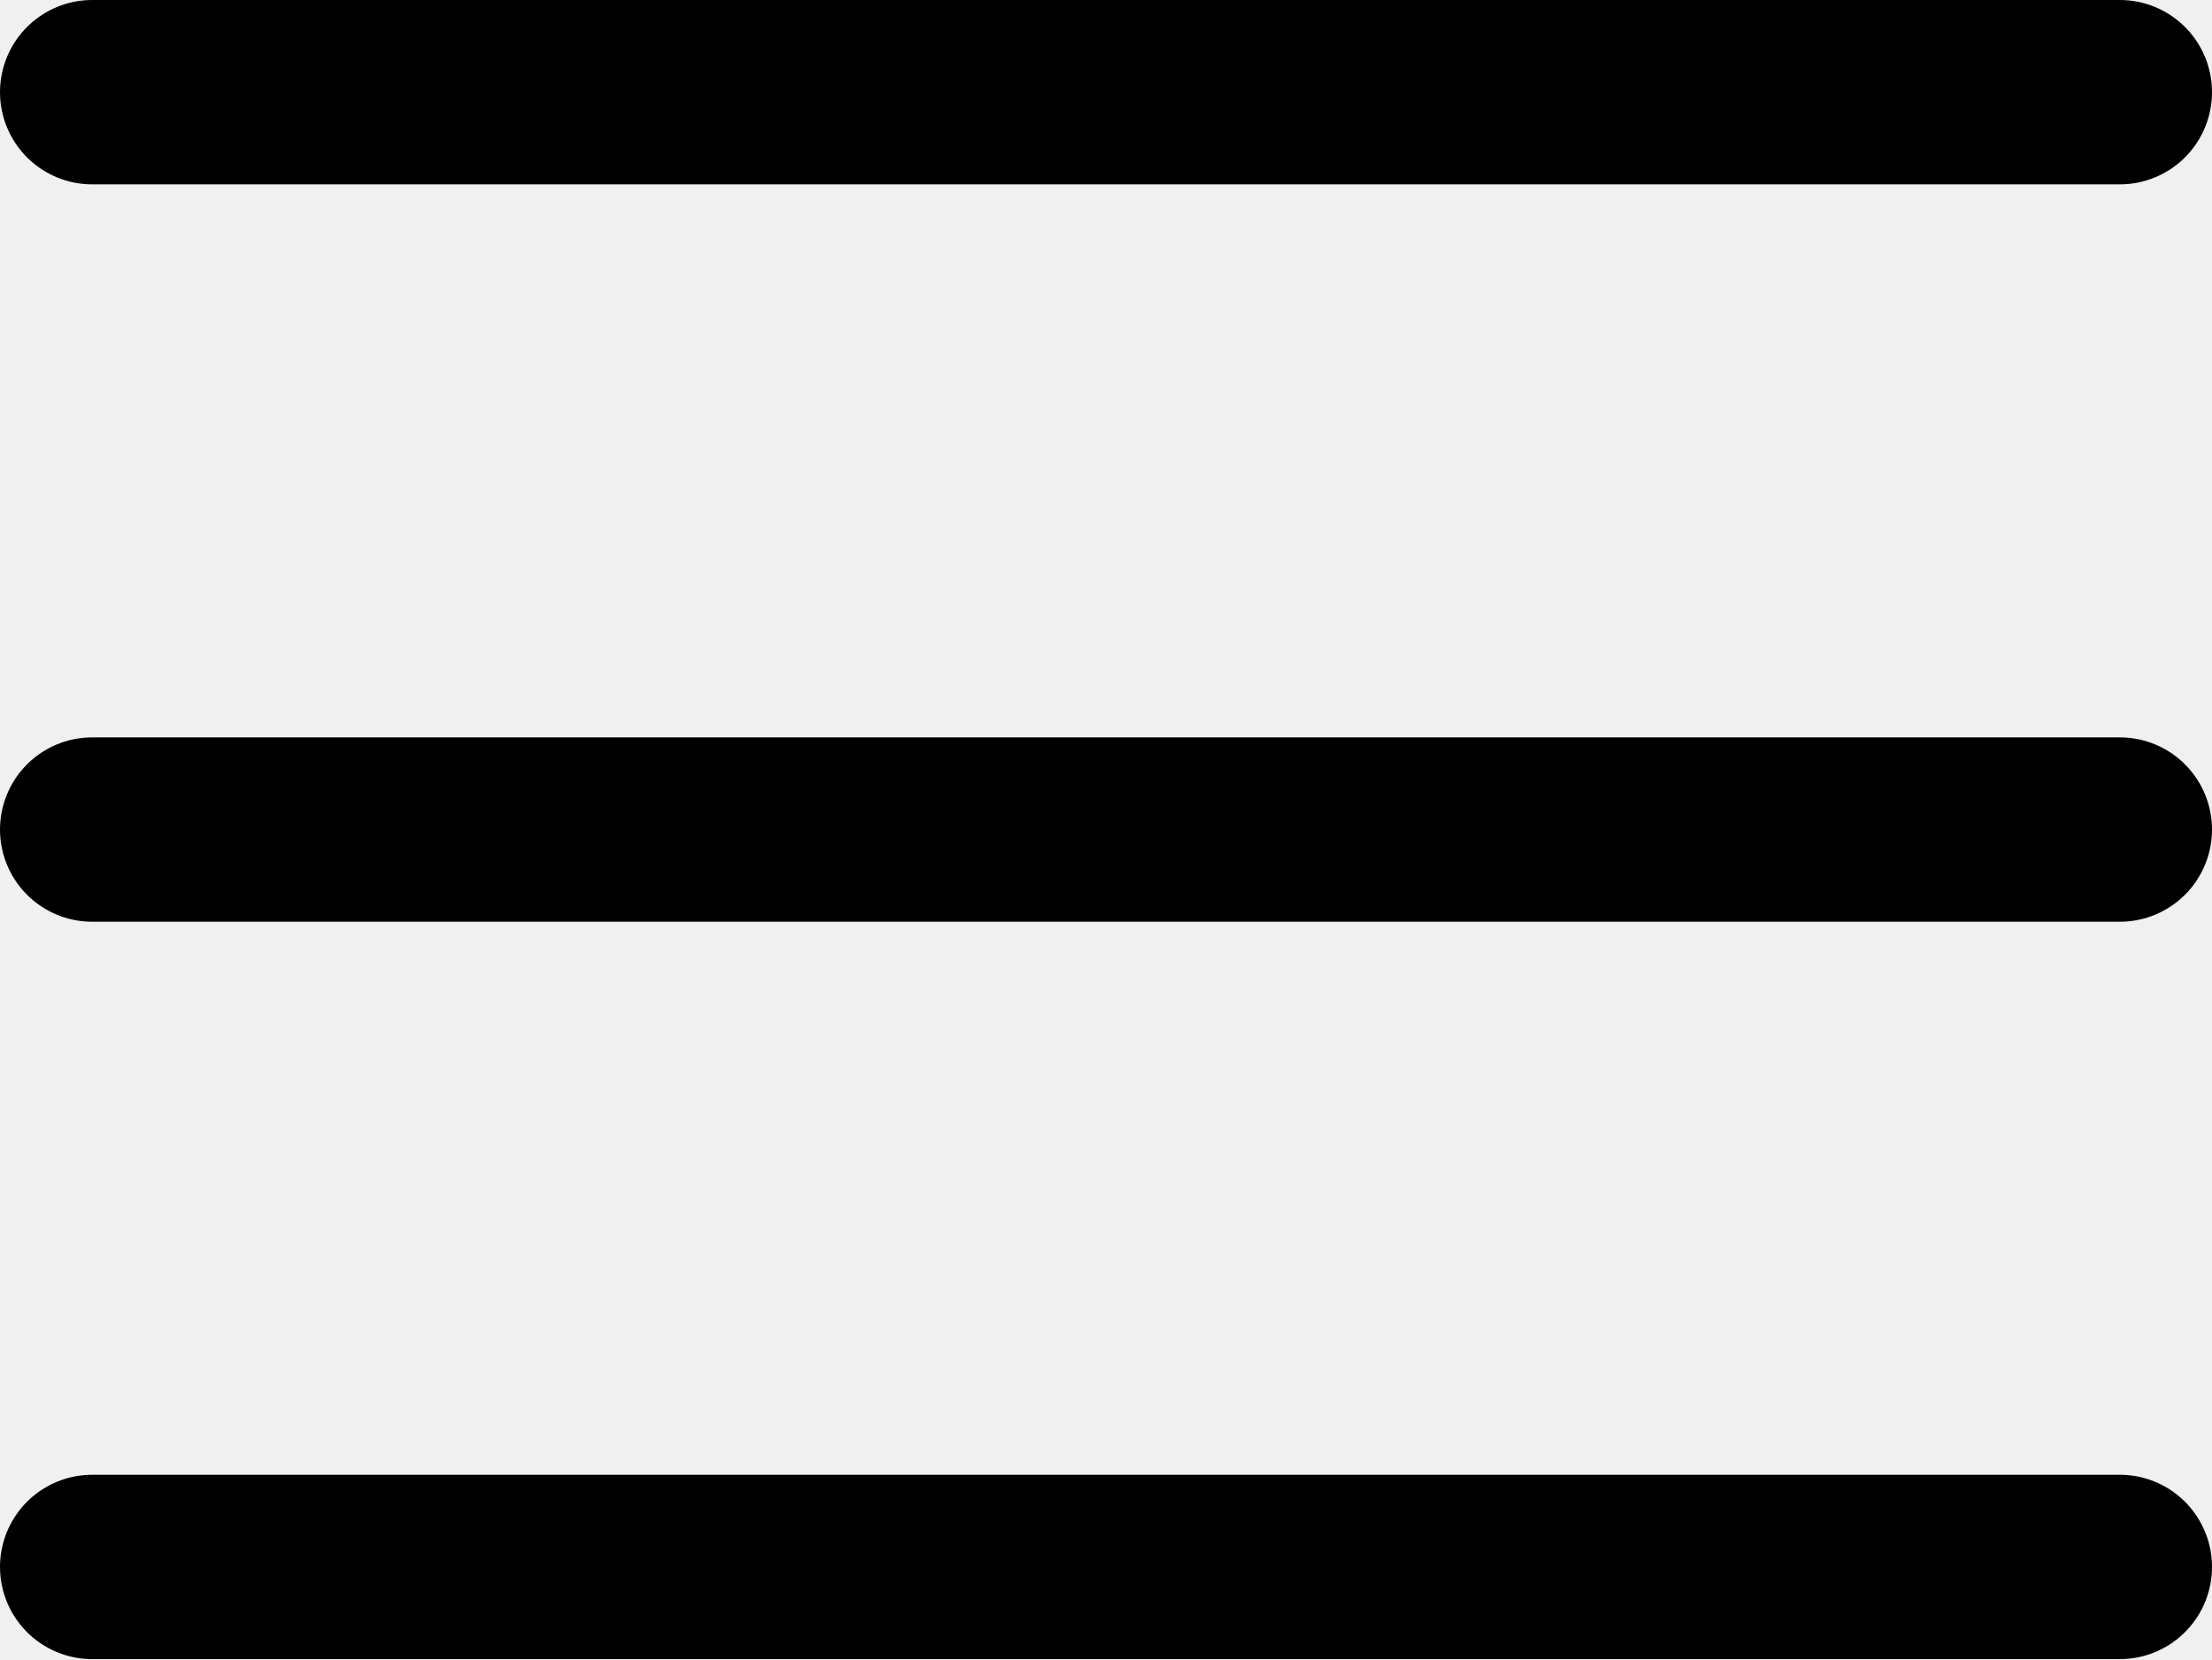
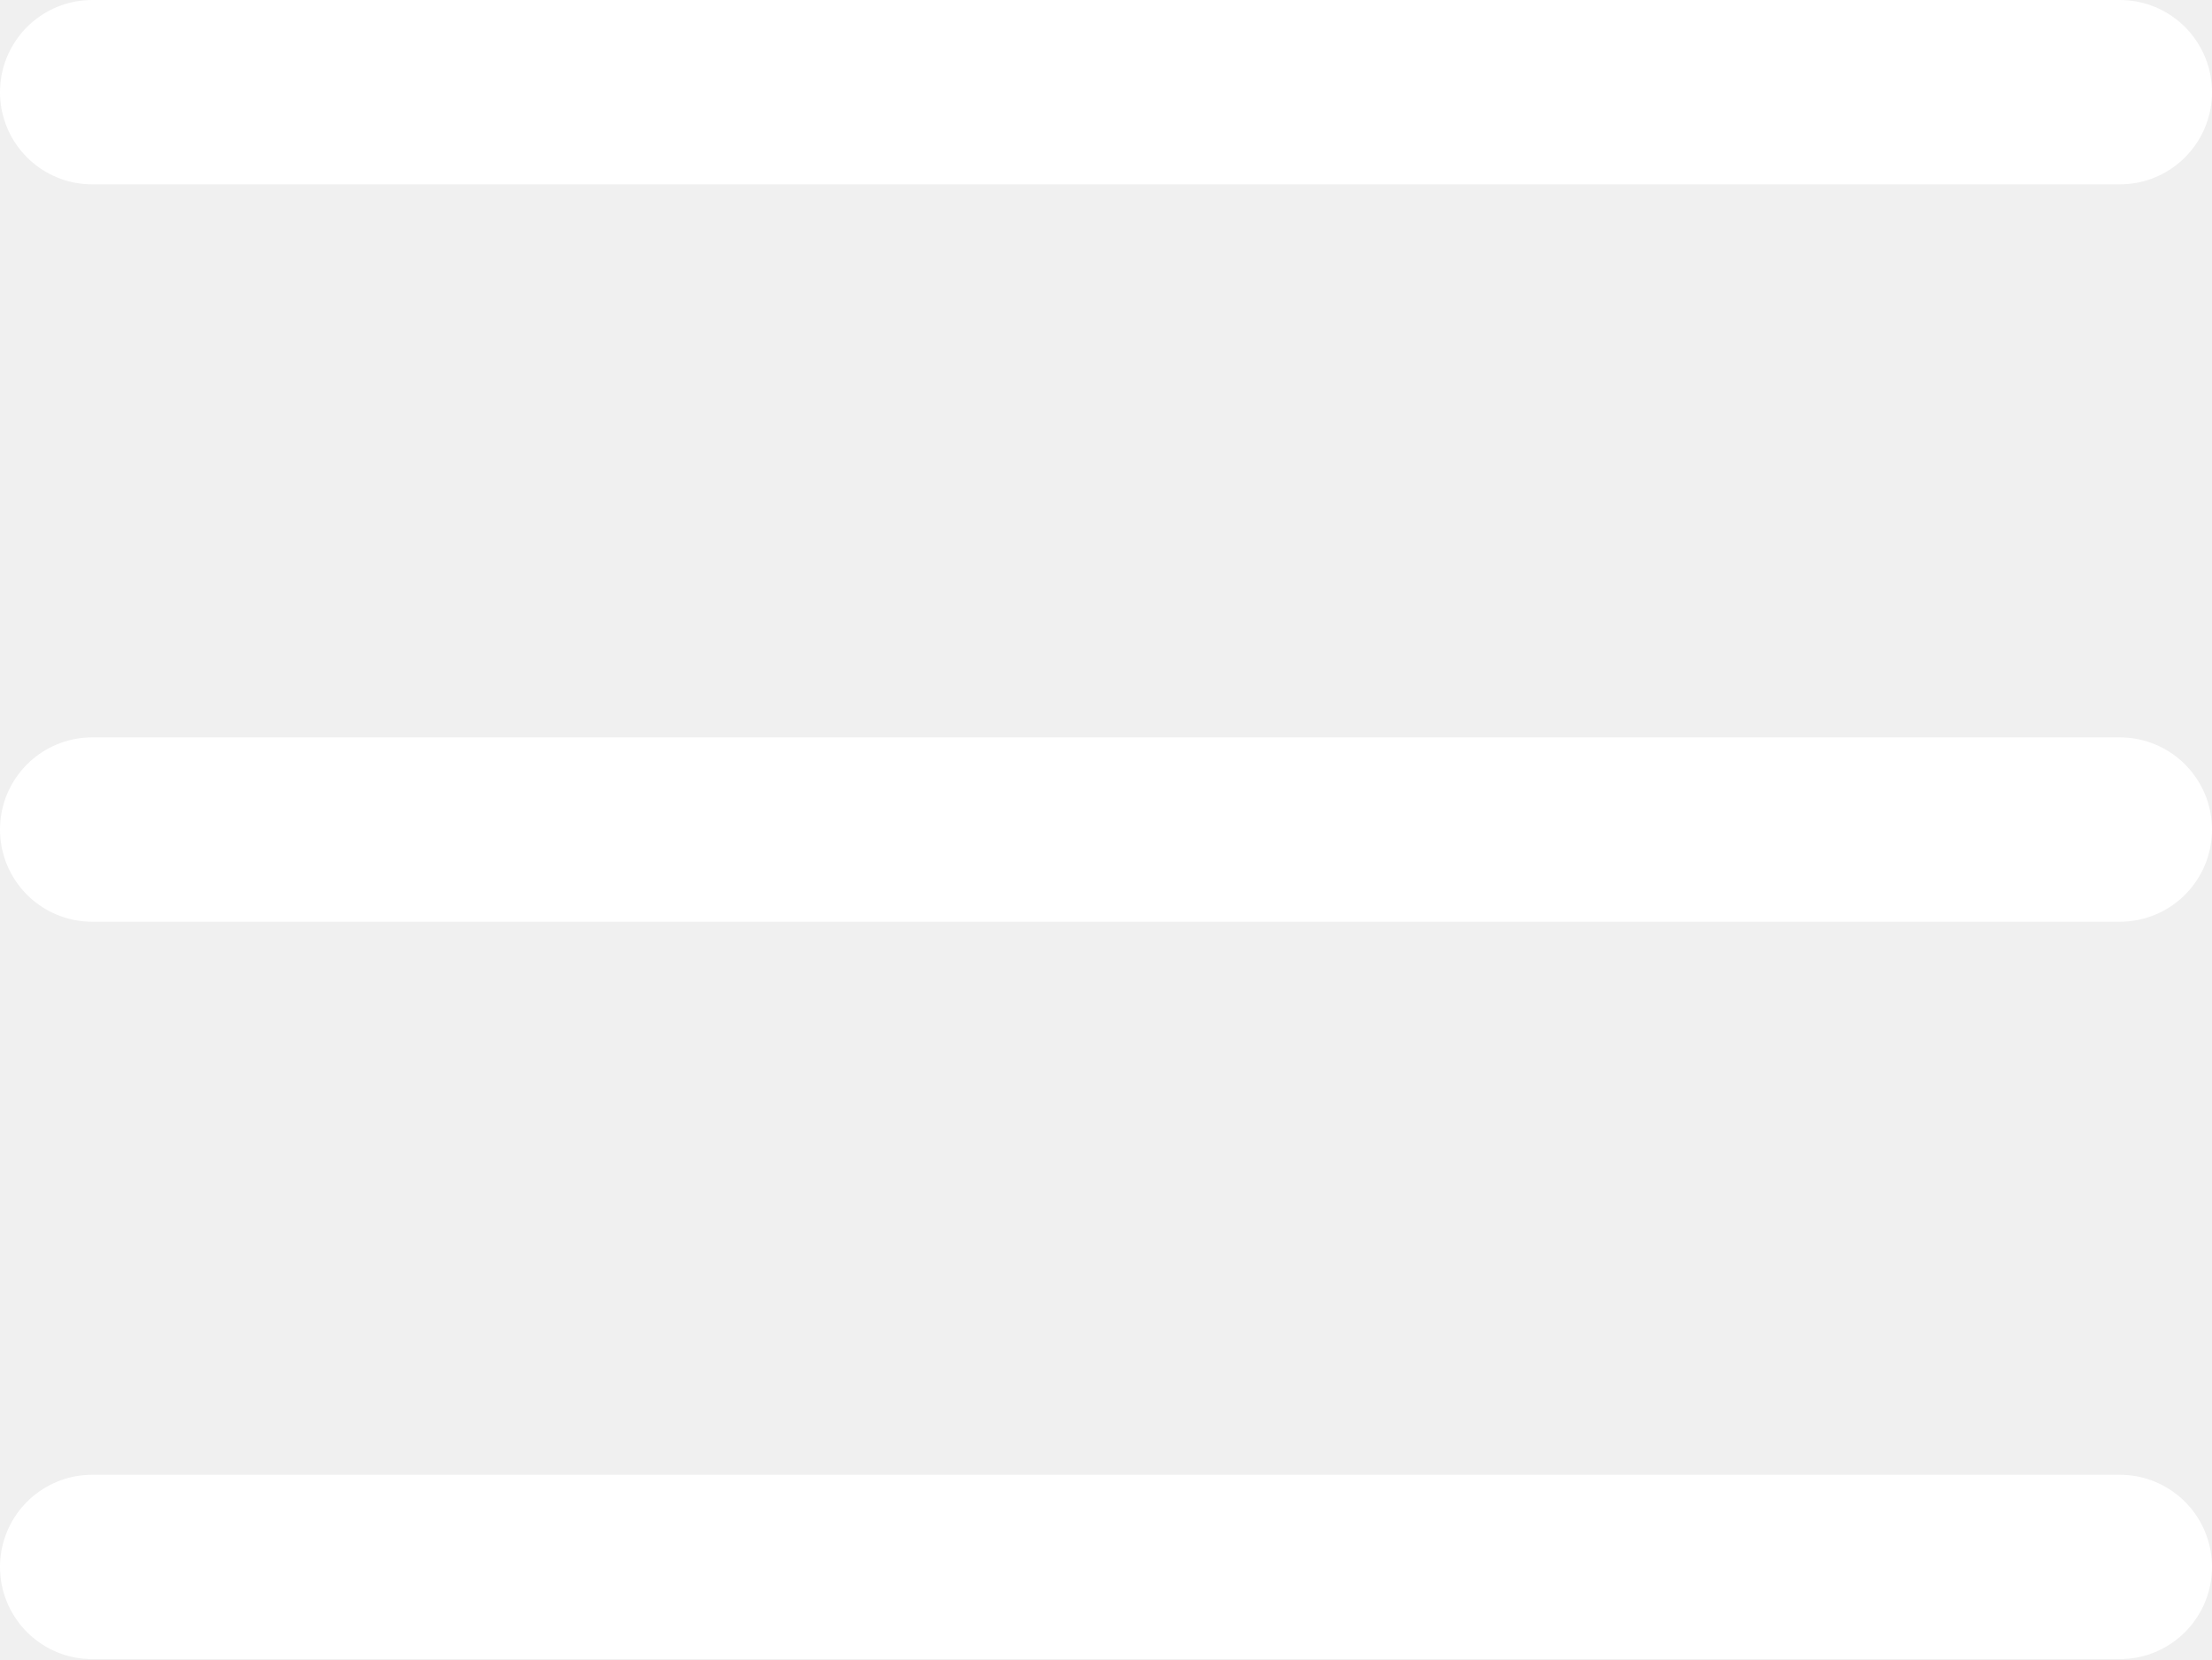
<svg xmlns="http://www.w3.org/2000/svg" width="600" height="450" viewBox="0 0 600 450" fill="none">
-   <path d="M25 25H575M25 225H575M25 425H575" stroke="black" stroke-width="50" stroke-linecap="round" stroke-linejoin="round" />
+   <path d="M25 25H575M25 225H575M25 425H575" stroke="white" stroke-width="50" stroke-linecap="round" stroke-linejoin="round" />
</svg>
